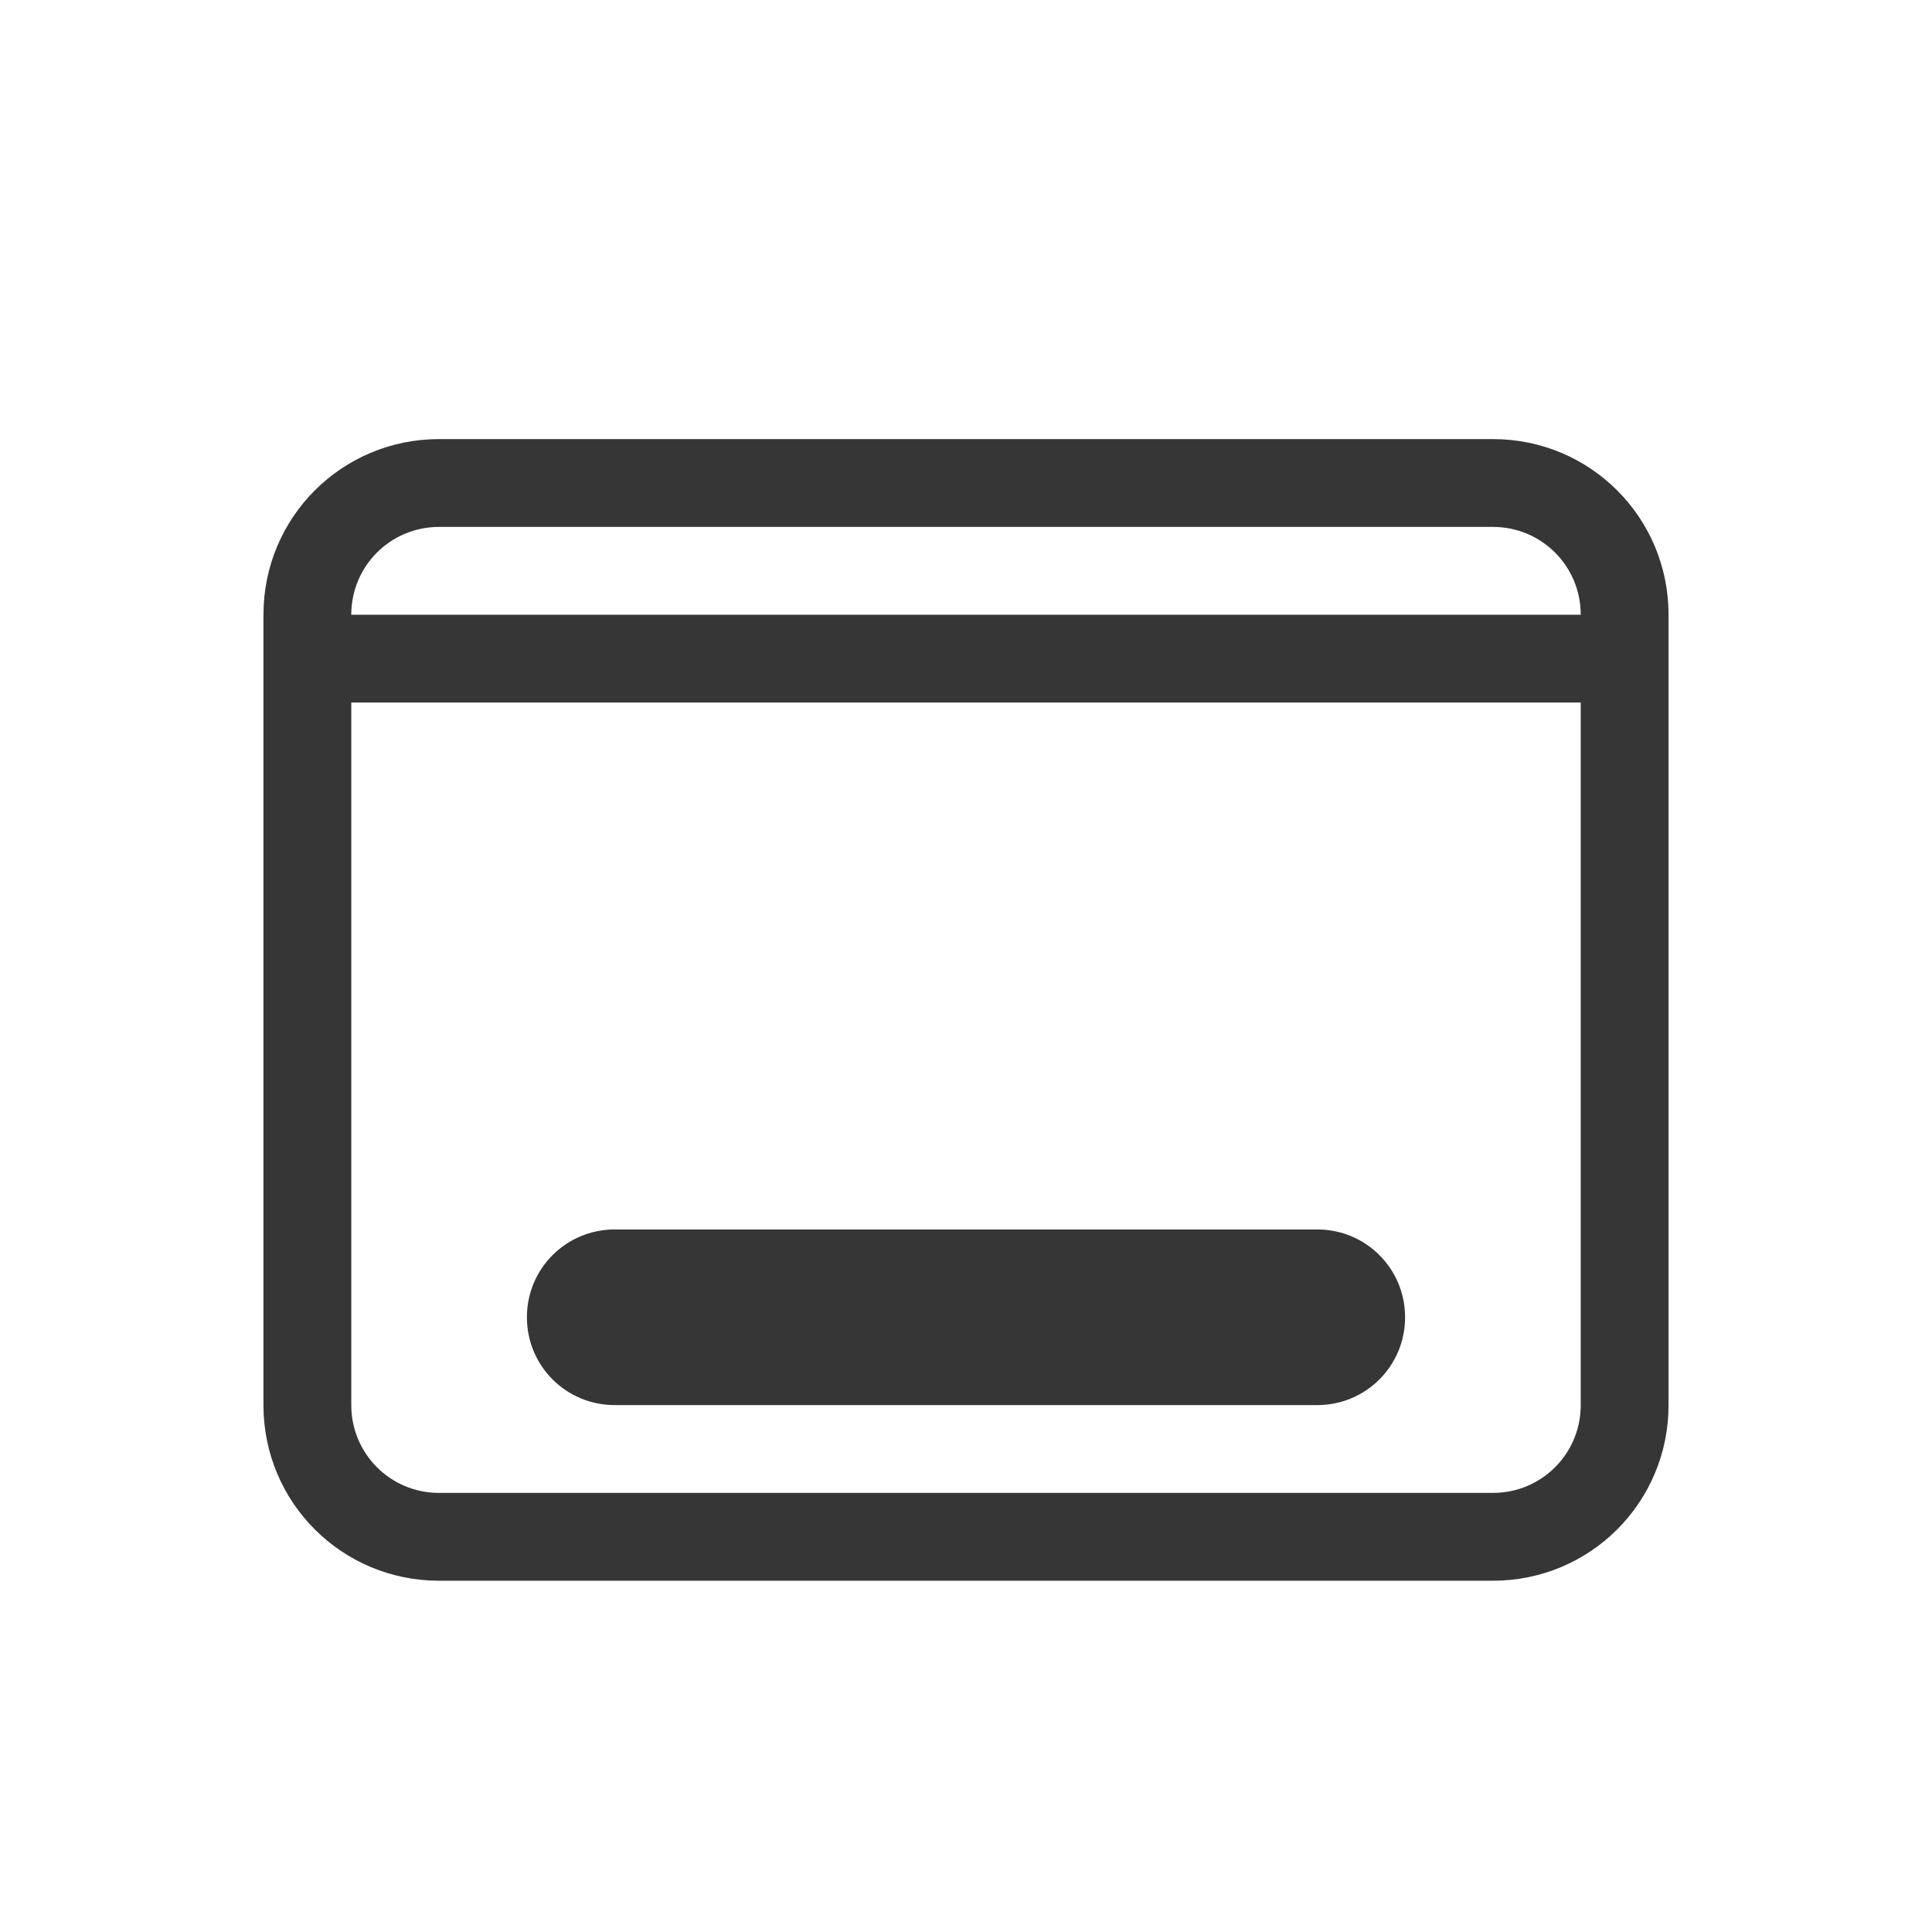
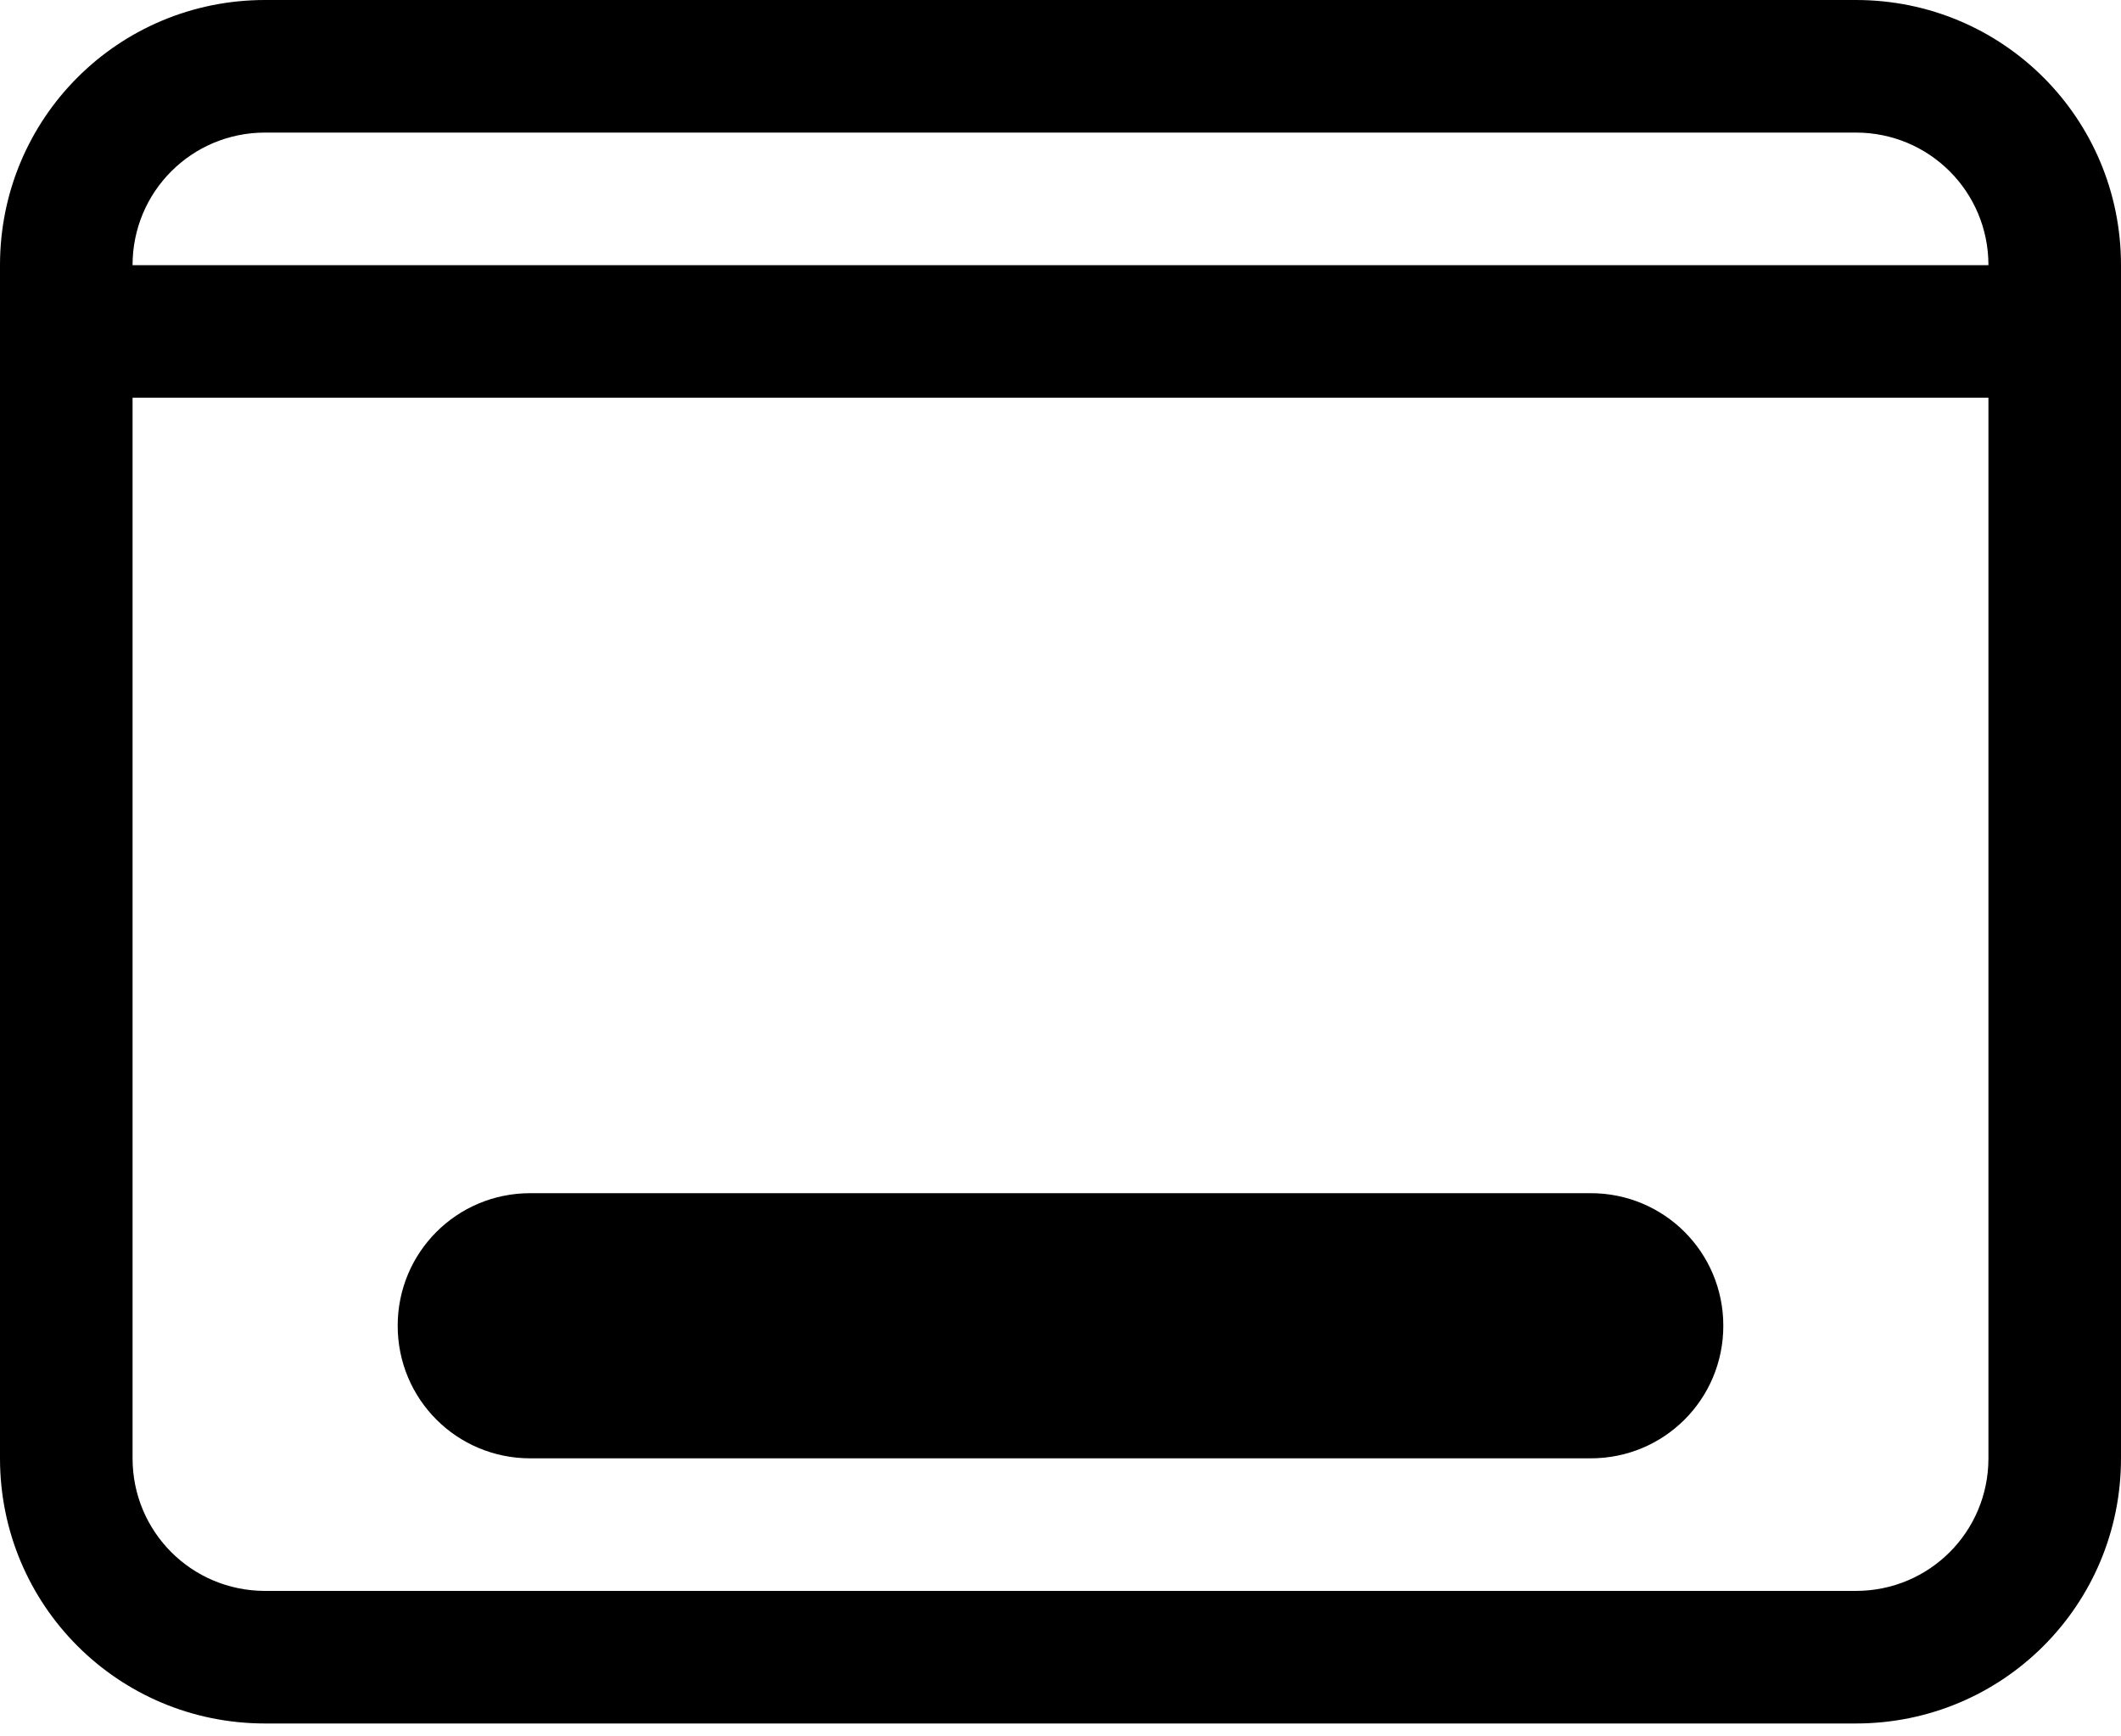
- <svg xmlns="http://www.w3.org/2000/svg" width="22" height="22" version="1.1">
-   <defs>
-     <style id="current-color-scheme" type="text/css">.ColorScheme-Text { color:#363636; }</style>
-   </defs>
-   <path class="ColorScheme-Text" d="m5 5c-1.108 0-2 0.892-2 2v9c0 1.108 0.892 2 2 2h12c1.108 0 2-0.892 2-2v-9c0-1.108-0.892-2-2-2zm0 1h12c0.554 0 1 0.446 1 1h-14c0-0.554 0.446-1 1-1zm-1 2h14v8c0 0.554-0.446 1-1 1h-12c-0.554 0-1-0.446-1-1zm3 6c-0.554 0-1 0.446-1 1s0.446 1 1 1h8c0.554 0 1-0.446 1-1s-0.446-1-1-1z" fill="currentColor" />
+ <svg xmlns="http://www.w3.org/2000/svg" width="22px" height="18px" viewBox="0 0 22 18" version="1.1">
+   <g id="页面-1" stroke="none" stroke-width="1" fill="none" fill-rule="evenodd">
+     <g id="desktop" fill="#000000" fill-rule="nonzero">
+       <path d="M2.75,0 C1.226,0 0,1.226 0,2.75 L0,15.125 C0,16.648 1.226,17.875 2.75,17.875 L19.25,17.875 C20.773,17.875 22,16.648 22,15.125 L22,2.75 C22,1.226 20.773,0 19.25,0 L2.75,0 Z M2.75,1.375 L19.25,1.375 C20.012,1.375 20.625,1.988 20.625,2.75 L1.375,2.75 C1.375,1.988 1.988,1.375 2.75,1.375 Z M1.375,4.125 L20.625,4.125 L20.625,15.125 C20.625,15.887 20.012,16.5 19.25,16.5 L2.75,16.5 C1.988,16.5 1.375,15.887 1.375,15.125 L1.375,4.125 Z M5.5,12.375 C4.738,12.375 4.125,12.988 4.125,13.75 C4.125,14.512 4.738,15.125 5.5,15.125 L16.5,15.125 C17.262,15.125 17.875,14.512 17.875,13.75 C17.875,12.988 17.262,12.375 16.5,12.375 L5.5,12.375 Z" id="形状" />
+     </g>
+   </g>
</svg>
